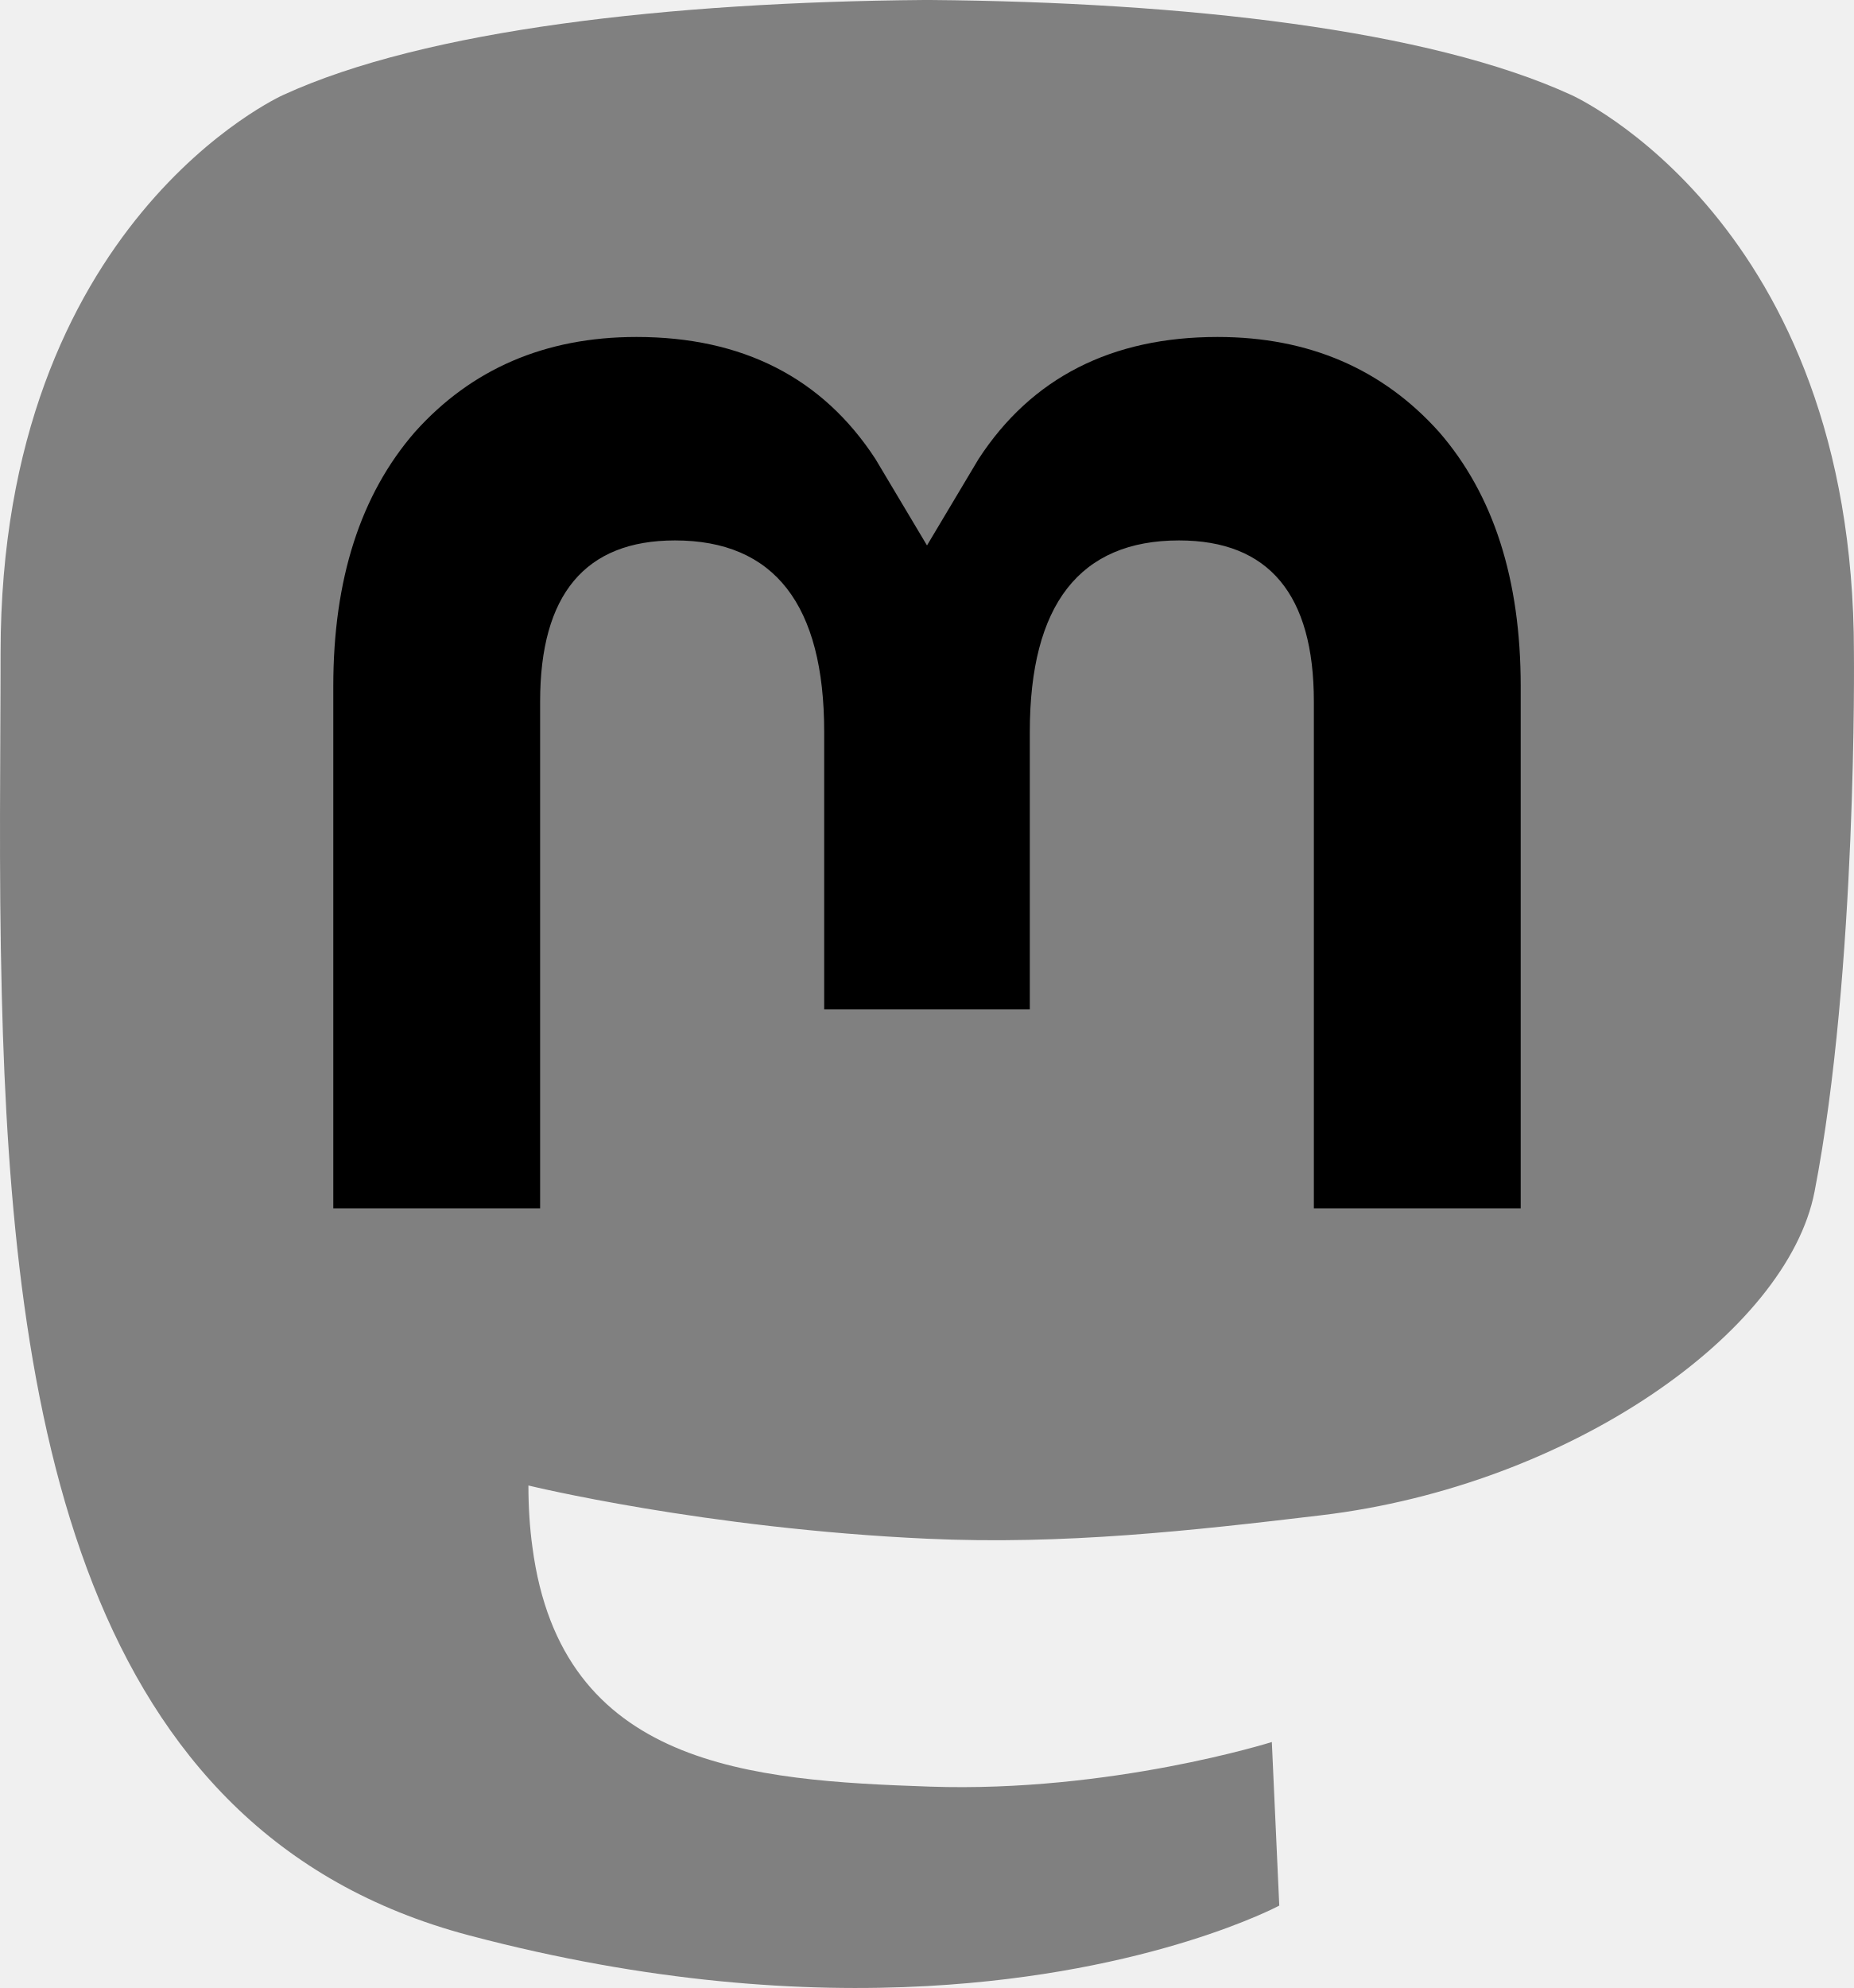
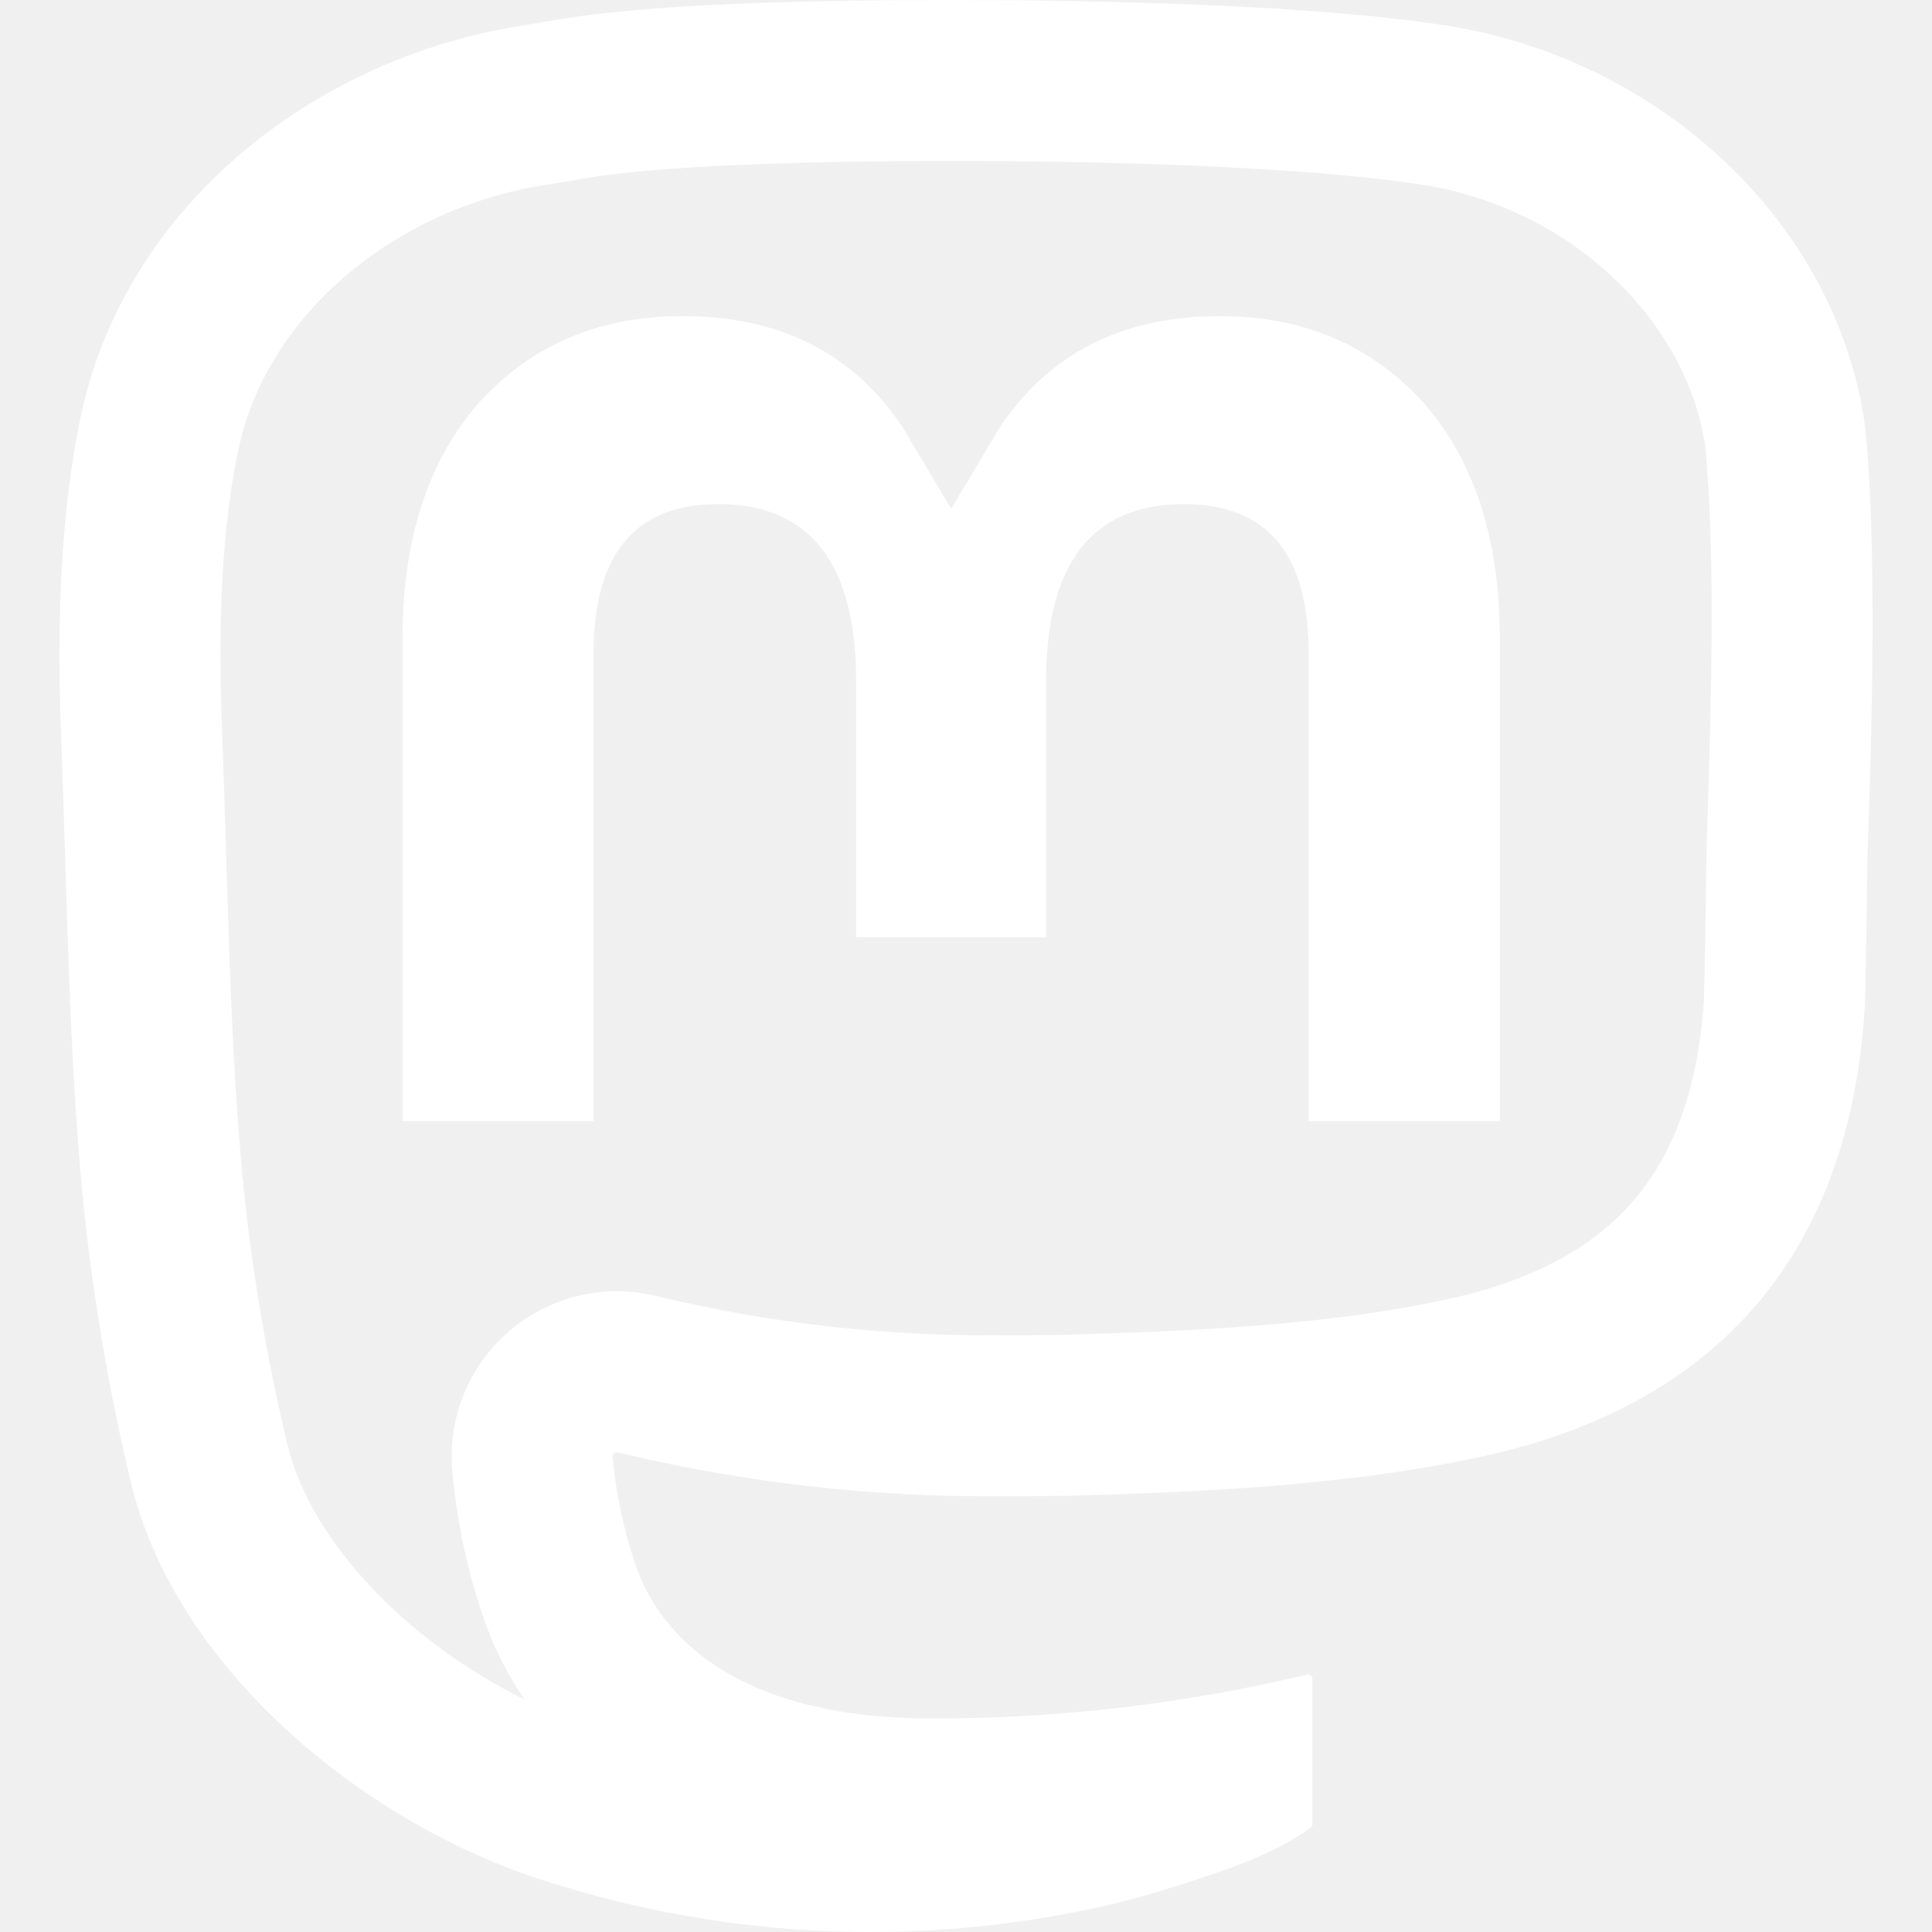
- <svg xmlns="http://www.w3.org/2000/svg" viewBox="0 0 216.414 232.01" width="22.387px" height="24px" preserveAspectRatio="none">
-   <g id="object-2">
-     <path d="M211.807 139.088c-3.181 16.366-28.492 34.278-57.562 37.749-15.159 1.809-30.084 3.471-45.999 2.741-26.027-1.192-46.565-6.213-46.565-6.213 0 2.534.156 4.946.469 7.202 3.384 25.686 25.47 27.225 46.391 27.942 21.116.723 39.919-5.206 39.919-5.206l.868 19.09s-14.77 7.931-41.081 9.39c-14.509.797-32.524-.365-53.506-5.919C9.232 213.82 1.406 165.311.209 116.091c-.365-14.614-.14-28.394-.14-39.919 0-50.33 32.976-65.082 32.976-65.082C49.672 3.454 78.204.242 107.865 0h.729c29.661.242 58.211 3.454 74.838 11.09 0 0 32.975 14.752 32.975 65.082 0 0 .414 37.134-4.599 62.915" style="fill: #808080" />
-     <path d="M177.51 80.077v60.941h-24.144v-59.15c0-12.469-5.246-18.797-15.74-18.797-11.602 0-17.418 7.508-17.418 22.352v32.376H96.207V85.423c0-14.845-5.816-22.352-17.419-22.352-10.494 0-15.74 6.329-15.74 18.797v59.15H38.905V80.077c0-12.455 3.171-22.352 9.541-29.675 6.569-7.322 15.171-11.076 25.85-11.076 12.355 0 21.711 4.749 27.898 14.248l6.014 10.081 6.015-10.081c6.185-9.499 15.541-14.248 27.898-14.248 10.678 0 19.28 3.754 25.85 11.076 6.369 7.322 9.54 17.22 9.54 29.675" style="fill: #000000" />
+ <svg xmlns="http://www.w3.org/2000/svg" width="24" height="24" viewBox="0 0 24 24" fill="none">
+   <g clip-path="url(#clip0_360_7054)">
+     <path fill-rule="evenodd" clip-rule="evenodd" d="M9.681 18.416C10.538 18.53 11.402 18.588 12.268 18.587C12.64 18.587 13.011 18.587 13.383 18.578C14.939 18.534 16.579 18.454 18.11 18.156C18.117 18.154 18.125 18.152 18.133 18.151C18.163 18.145 18.193 18.139 18.219 18.132C20.633 17.668 22.931 16.213 23.164 12.528C23.173 12.383 23.195 11.008 23.195 10.858C23.195 10.756 23.202 10.551 23.211 10.272C23.247 9.152 23.322 6.847 23.171 5.313C22.824 2.735 20.576 0.702 17.912 0.309C17.462 0.242 15.759 0 11.814 0H11.785C8.306 0 7.236 0.188 6.724 0.278C6.655 0.29 6.596 0.301 6.543 0.309C3.953 0.692 1.587 2.518 1.013 5.127C0.737 6.412 0.708 7.836 0.759 9.143C0.779 9.656 0.795 10.168 0.81 10.681C0.852 12.041 0.893 13.399 1.017 14.754C1.134 15.994 1.34 17.224 1.631 18.435C2.176 20.671 4.385 22.532 6.548 23.291C8.864 24.083 11.355 24.214 13.742 23.671C14.005 23.61 14.264 23.539 14.52 23.458C14.545 23.45 14.57 23.442 14.596 23.434C15.035 23.295 15.523 23.14 15.944 22.914C16.012 22.877 16.079 22.838 16.144 22.798C16.19 22.768 16.236 22.737 16.28 22.705C16.287 22.7 16.292 22.694 16.296 22.686C16.3 22.679 16.302 22.67 16.303 22.662V20.853C16.303 20.845 16.301 20.837 16.297 20.83C16.294 20.823 16.289 20.817 16.282 20.812C16.276 20.807 16.269 20.803 16.261 20.802C16.253 20.8 16.245 20.8 16.237 20.802C16.164 20.819 16.091 20.837 16.017 20.853C16.009 20.855 16 20.857 15.992 20.859C15.441 20.983 14.886 21.084 14.327 21.161C14.319 21.162 14.311 21.163 14.303 21.164C13.398 21.288 12.484 21.349 11.569 21.347C9.757 21.347 8.832 20.771 8.356 20.231C8.28 20.144 8.215 20.058 8.16 19.976C8.108 19.898 8.065 19.823 8.029 19.753C8.024 19.744 8.02 19.735 8.015 19.727C7.978 19.654 7.95 19.587 7.927 19.529C7.777 19.115 7.676 18.686 7.626 18.249C7.626 18.246 7.625 18.243 7.625 18.239C7.62 18.192 7.615 18.144 7.611 18.096C7.61 18.087 7.612 18.079 7.615 18.072C7.618 18.064 7.624 18.057 7.63 18.052C7.636 18.047 7.644 18.043 7.652 18.042C7.66 18.04 7.668 18.04 7.676 18.042C7.725 18.054 7.774 18.066 7.824 18.077C7.832 18.079 7.84 18.081 7.848 18.083C8.422 18.216 9.002 18.323 9.586 18.403C9.617 18.408 9.649 18.412 9.681 18.416ZM8.149 16.099C9.498 16.424 10.88 16.588 12.268 16.587H12.268C12.644 16.587 12.988 16.587 13.329 16.578C14.87 16.535 16.361 16.458 17.713 16.195L17.741 16.187L17.841 16.167C18.802 15.983 19.574 15.631 20.113 15.105C20.617 14.614 21.077 13.82 21.168 12.409C21.168 12.411 21.168 12.403 21.168 12.384C21.169 12.352 21.171 12.288 21.173 12.184C21.176 12.036 21.18 11.85 21.183 11.661C21.186 11.472 21.189 11.284 21.191 11.133C21.192 11.058 21.193 10.993 21.194 10.944C21.194 10.935 21.194 10.928 21.194 10.921C21.194 10.906 21.194 10.893 21.195 10.882L21.195 10.864C21.195 10.86 21.195 10.858 21.195 10.858V10.856L21.195 10.854C21.195 10.685 21.204 10.402 21.215 10.044C21.252 8.877 21.314 6.918 21.184 5.548C20.957 3.99 19.52 2.568 17.62 2.287L17.619 2.287C17.274 2.236 15.67 2 11.814 2H11.785C9.848 2 8.714 2.06 8.033 2.121C7.543 2.166 7.321 2.205 7.108 2.242C7.021 2.257 6.936 2.272 6.835 2.287L6.835 2.287C4.899 2.573 3.331 3.911 2.968 5.552C2.744 6.595 2.709 7.823 2.758 9.065L2.758 9.065C2.779 9.617 2.795 10.152 2.811 10.677C2.852 12.013 2.891 13.279 3.008 14.569C3.117 15.713 3.306 16.847 3.575 17.964C3.864 19.144 5.054 20.395 6.514 21.111C6.297 20.791 6.155 20.491 6.064 20.255L6.055 20.233L6.047 20.211C5.82 19.585 5.676 18.932 5.618 18.268L5.615 18.236L5.614 18.203C5.596 17.879 5.656 17.558 5.785 17.264L5.786 17.263L5.787 17.261C5.917 16.967 6.115 16.707 6.366 16.502C6.611 16.302 6.906 16.157 7.23 16.087C7.538 16.02 7.853 16.026 8.149 16.099Z" fill="white" />
+     <path d="M18.631 7.934V13.927H16.256V8.111C16.256 6.886 15.746 6.262 14.708 6.262C13.567 6.262 12.995 7 12.995 8.46V11.643H10.635V8.46C10.635 7 10.062 6.262 8.921 6.262C7.889 6.262 7.374 6.886 7.374 8.111V13.927H5V7.934C5 6.71 5.313 5.737 5.938 5.016C6.583 4.296 7.429 3.927 8.479 3.927C9.695 3.927 10.613 4.394 11.226 5.328L11.816 6.32L12.408 5.328C13.021 4.394 13.939 3.927 15.153 3.927C16.202 3.927 17.048 4.296 17.695 5.016C18.32 5.736 18.632 6.709 18.631 7.934Z" fill="white" />
  </g>
+   <defs>
+     <clipPath id="clip0_360_7054">
+       <rect width="24" height="24" fill="white" />
+     </clipPath>
+   </defs>
</svg>
